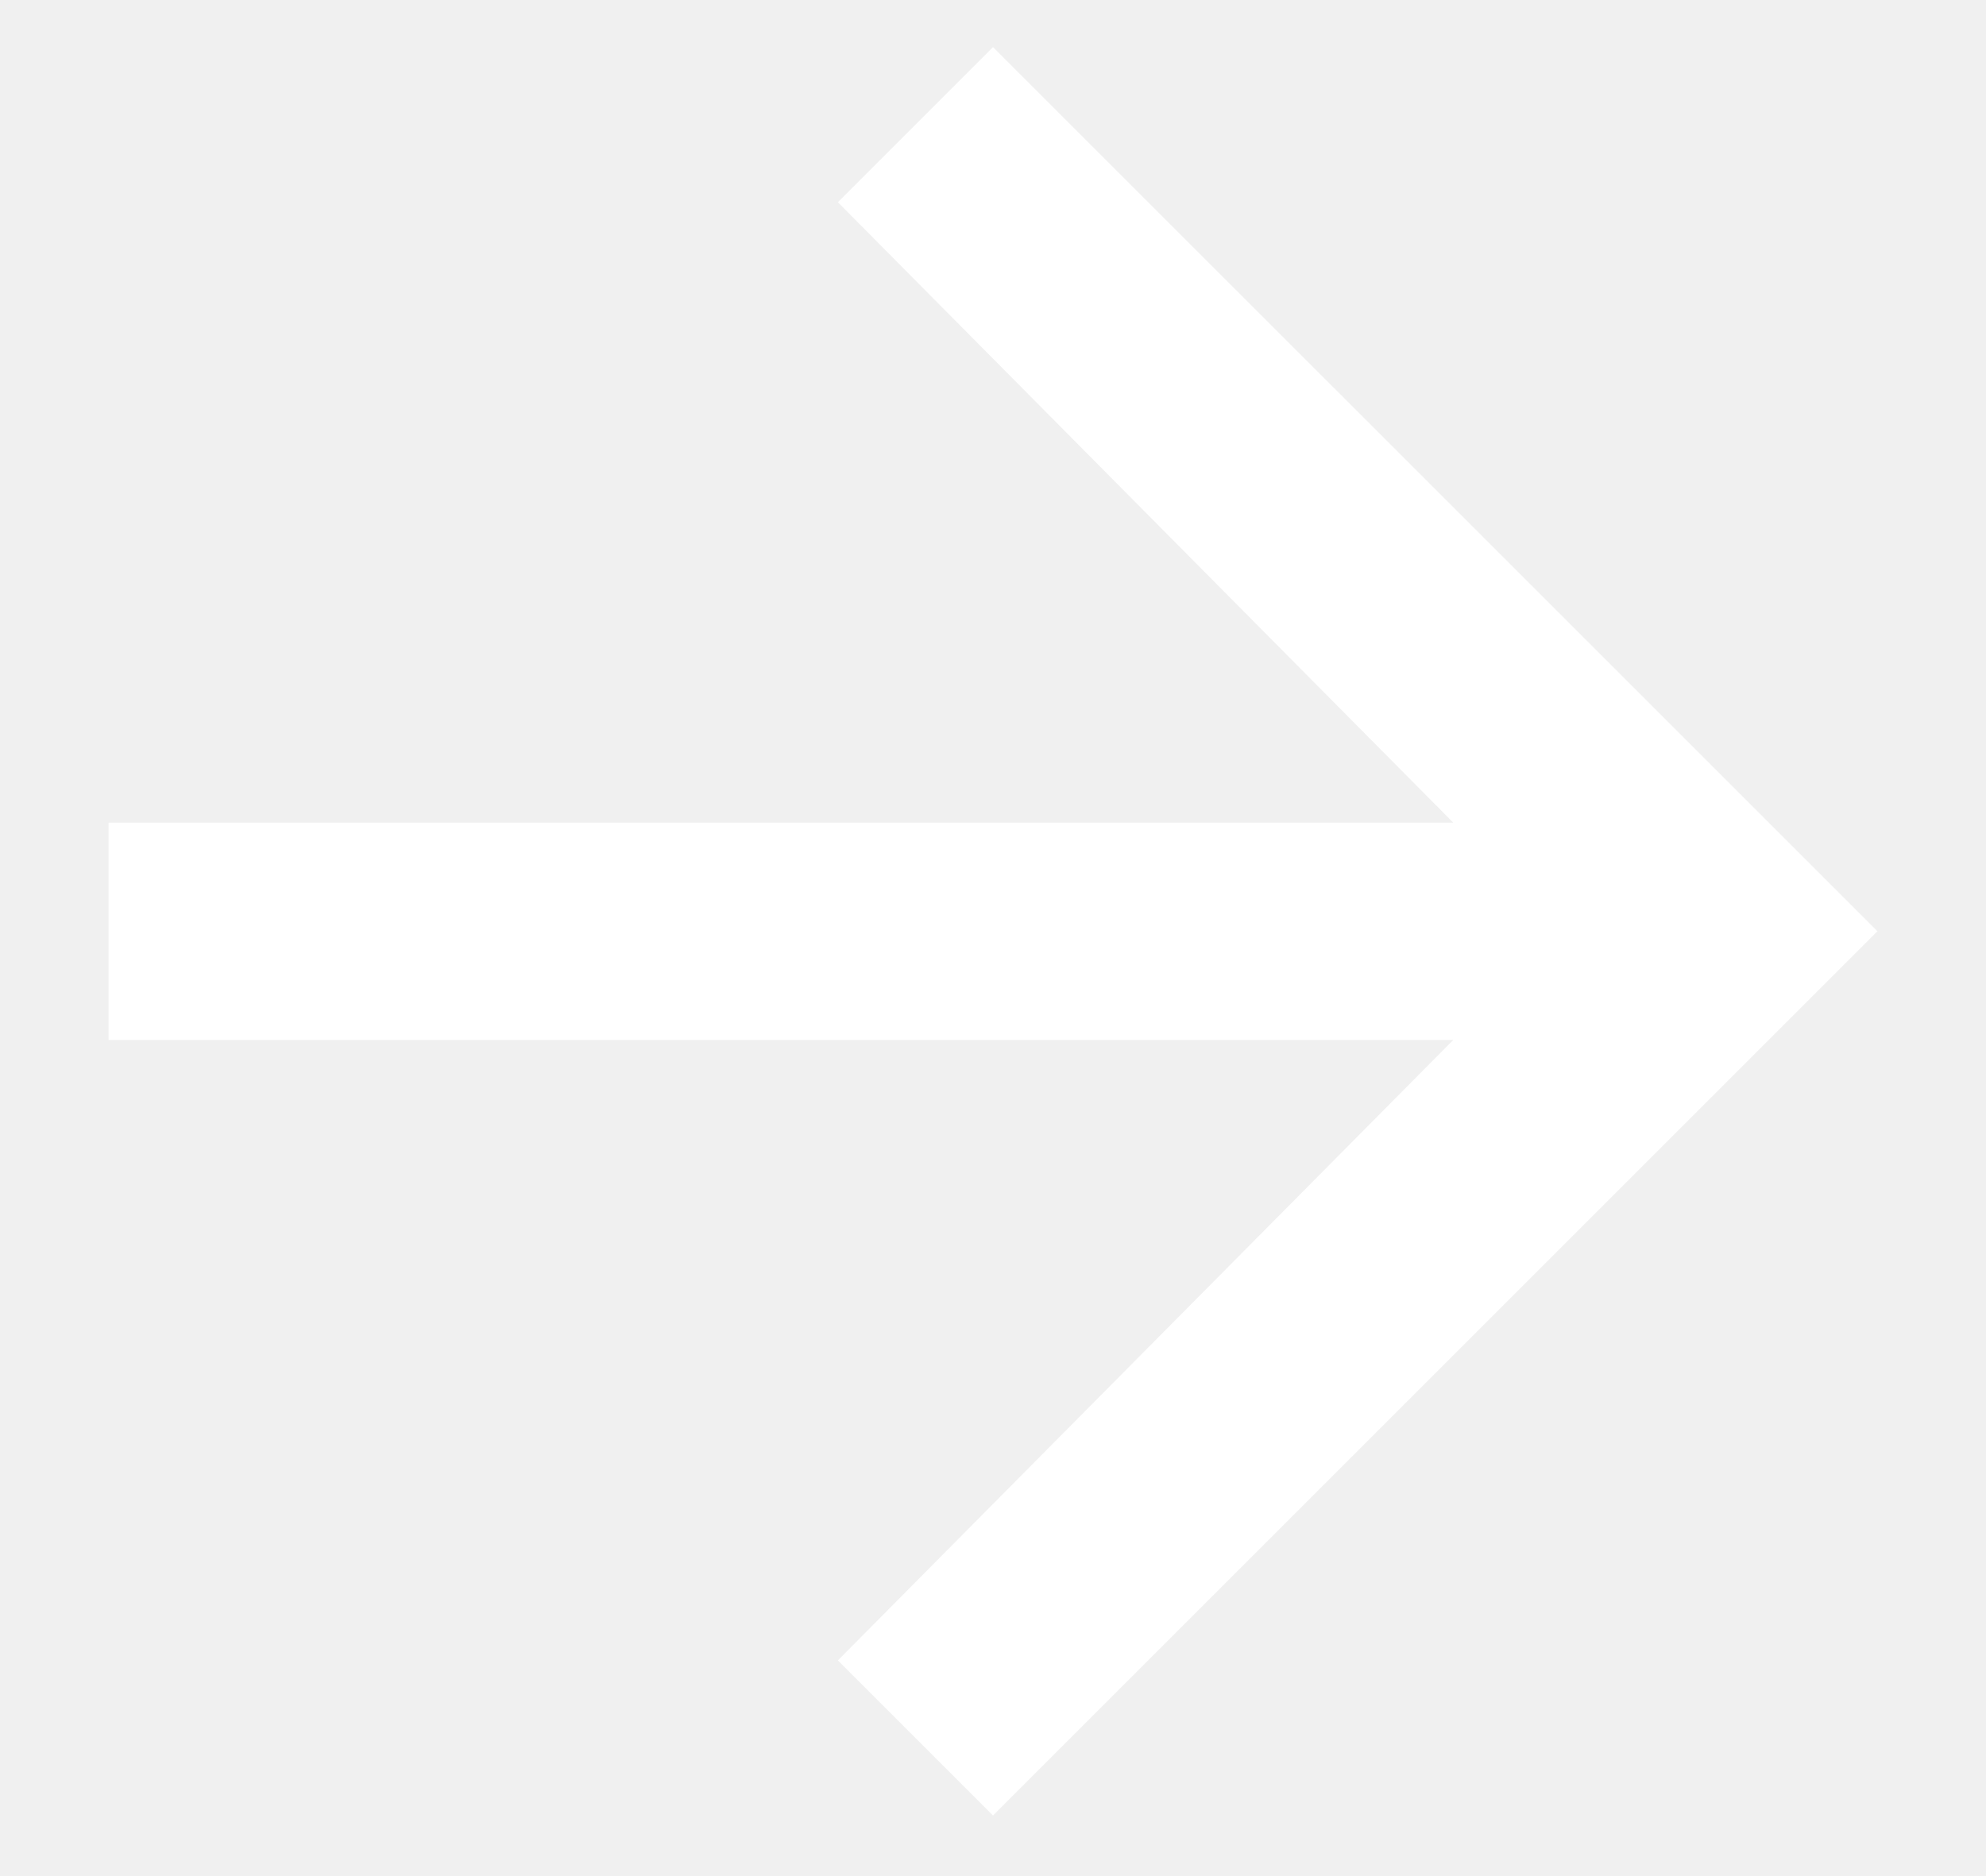
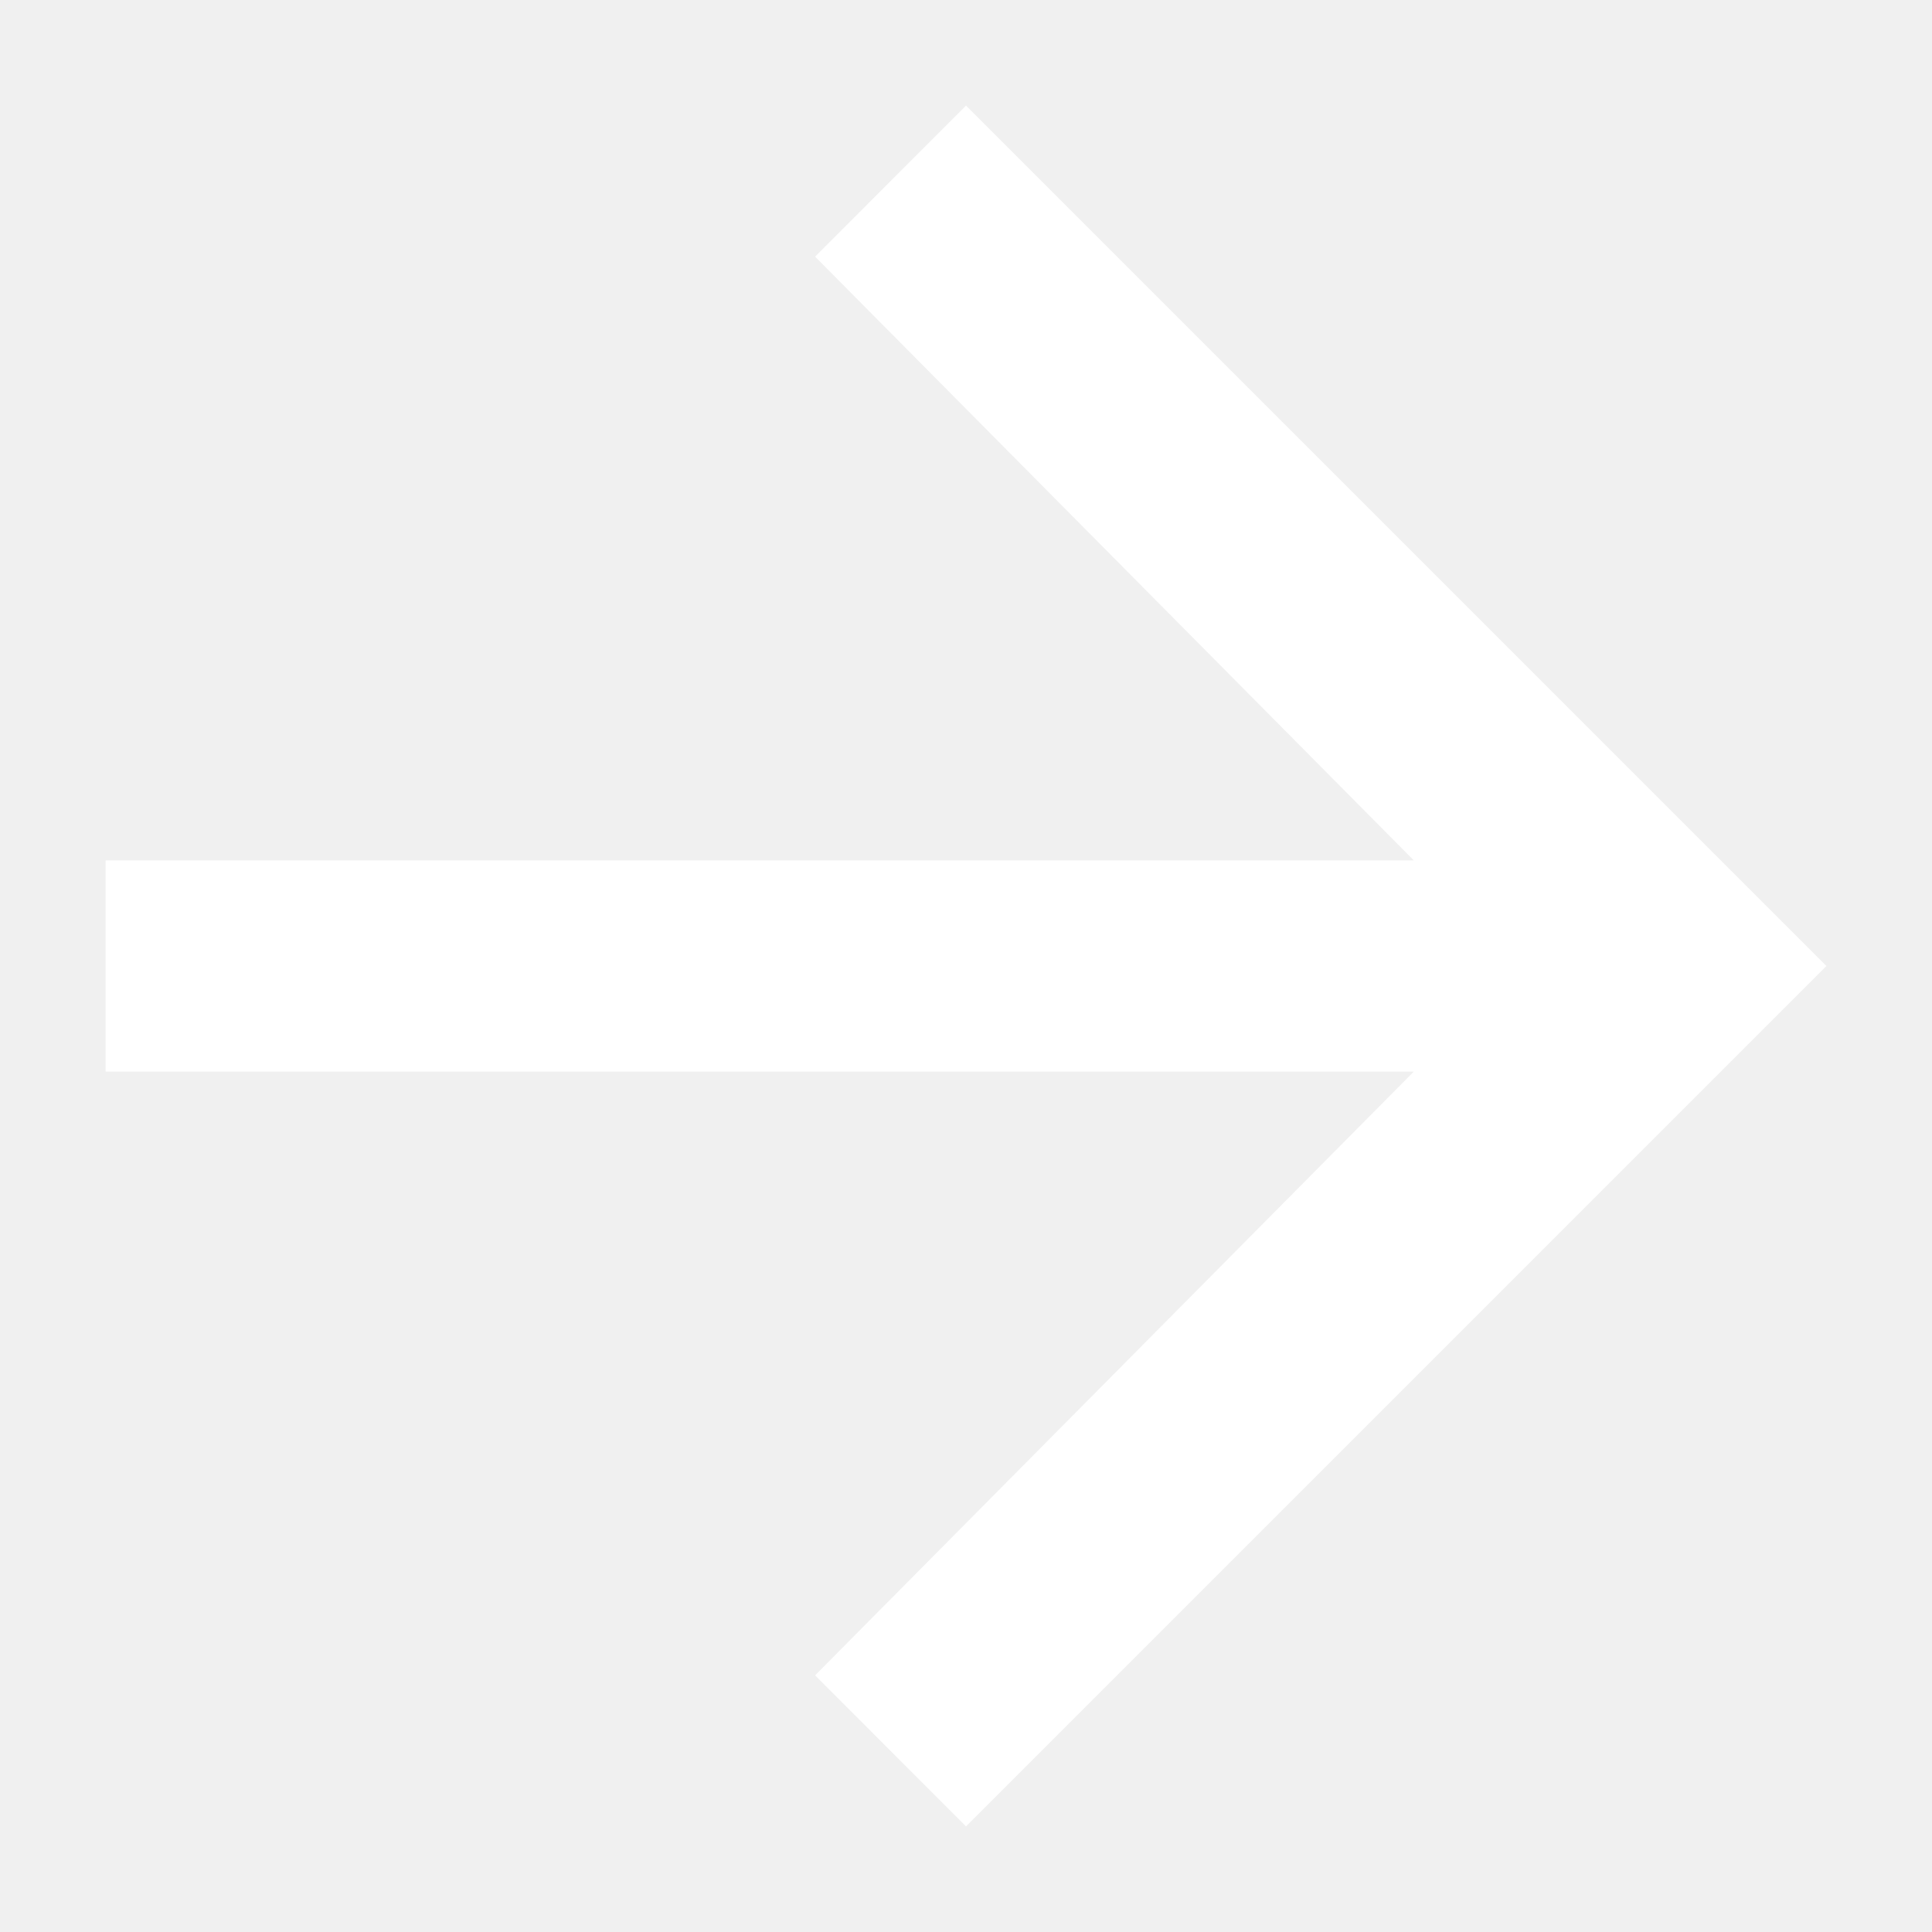
- <svg xmlns="http://www.w3.org/2000/svg" width="18" height="17" viewBox="0 0 18 17" fill="none">
-   <path d="M9 0.427L17.016 8.442L9 16.458L7.594 15.052L13.172 9.427H0.984V7.458H13.172L7.594 1.833L9 0.427Z" fill="white" />
+ <svg xmlns="http://www.w3.org/2000/svg" width="18" height="18" viewBox="0 0 18 18" fill="none">
+   <path d="M9 0.984L17.016 9L9 17.016L7.594 15.609L13.172 9.984H0.984V8.016H13.172L7.594 2.391L9 0.984Z" fill="white" />
</svg>
